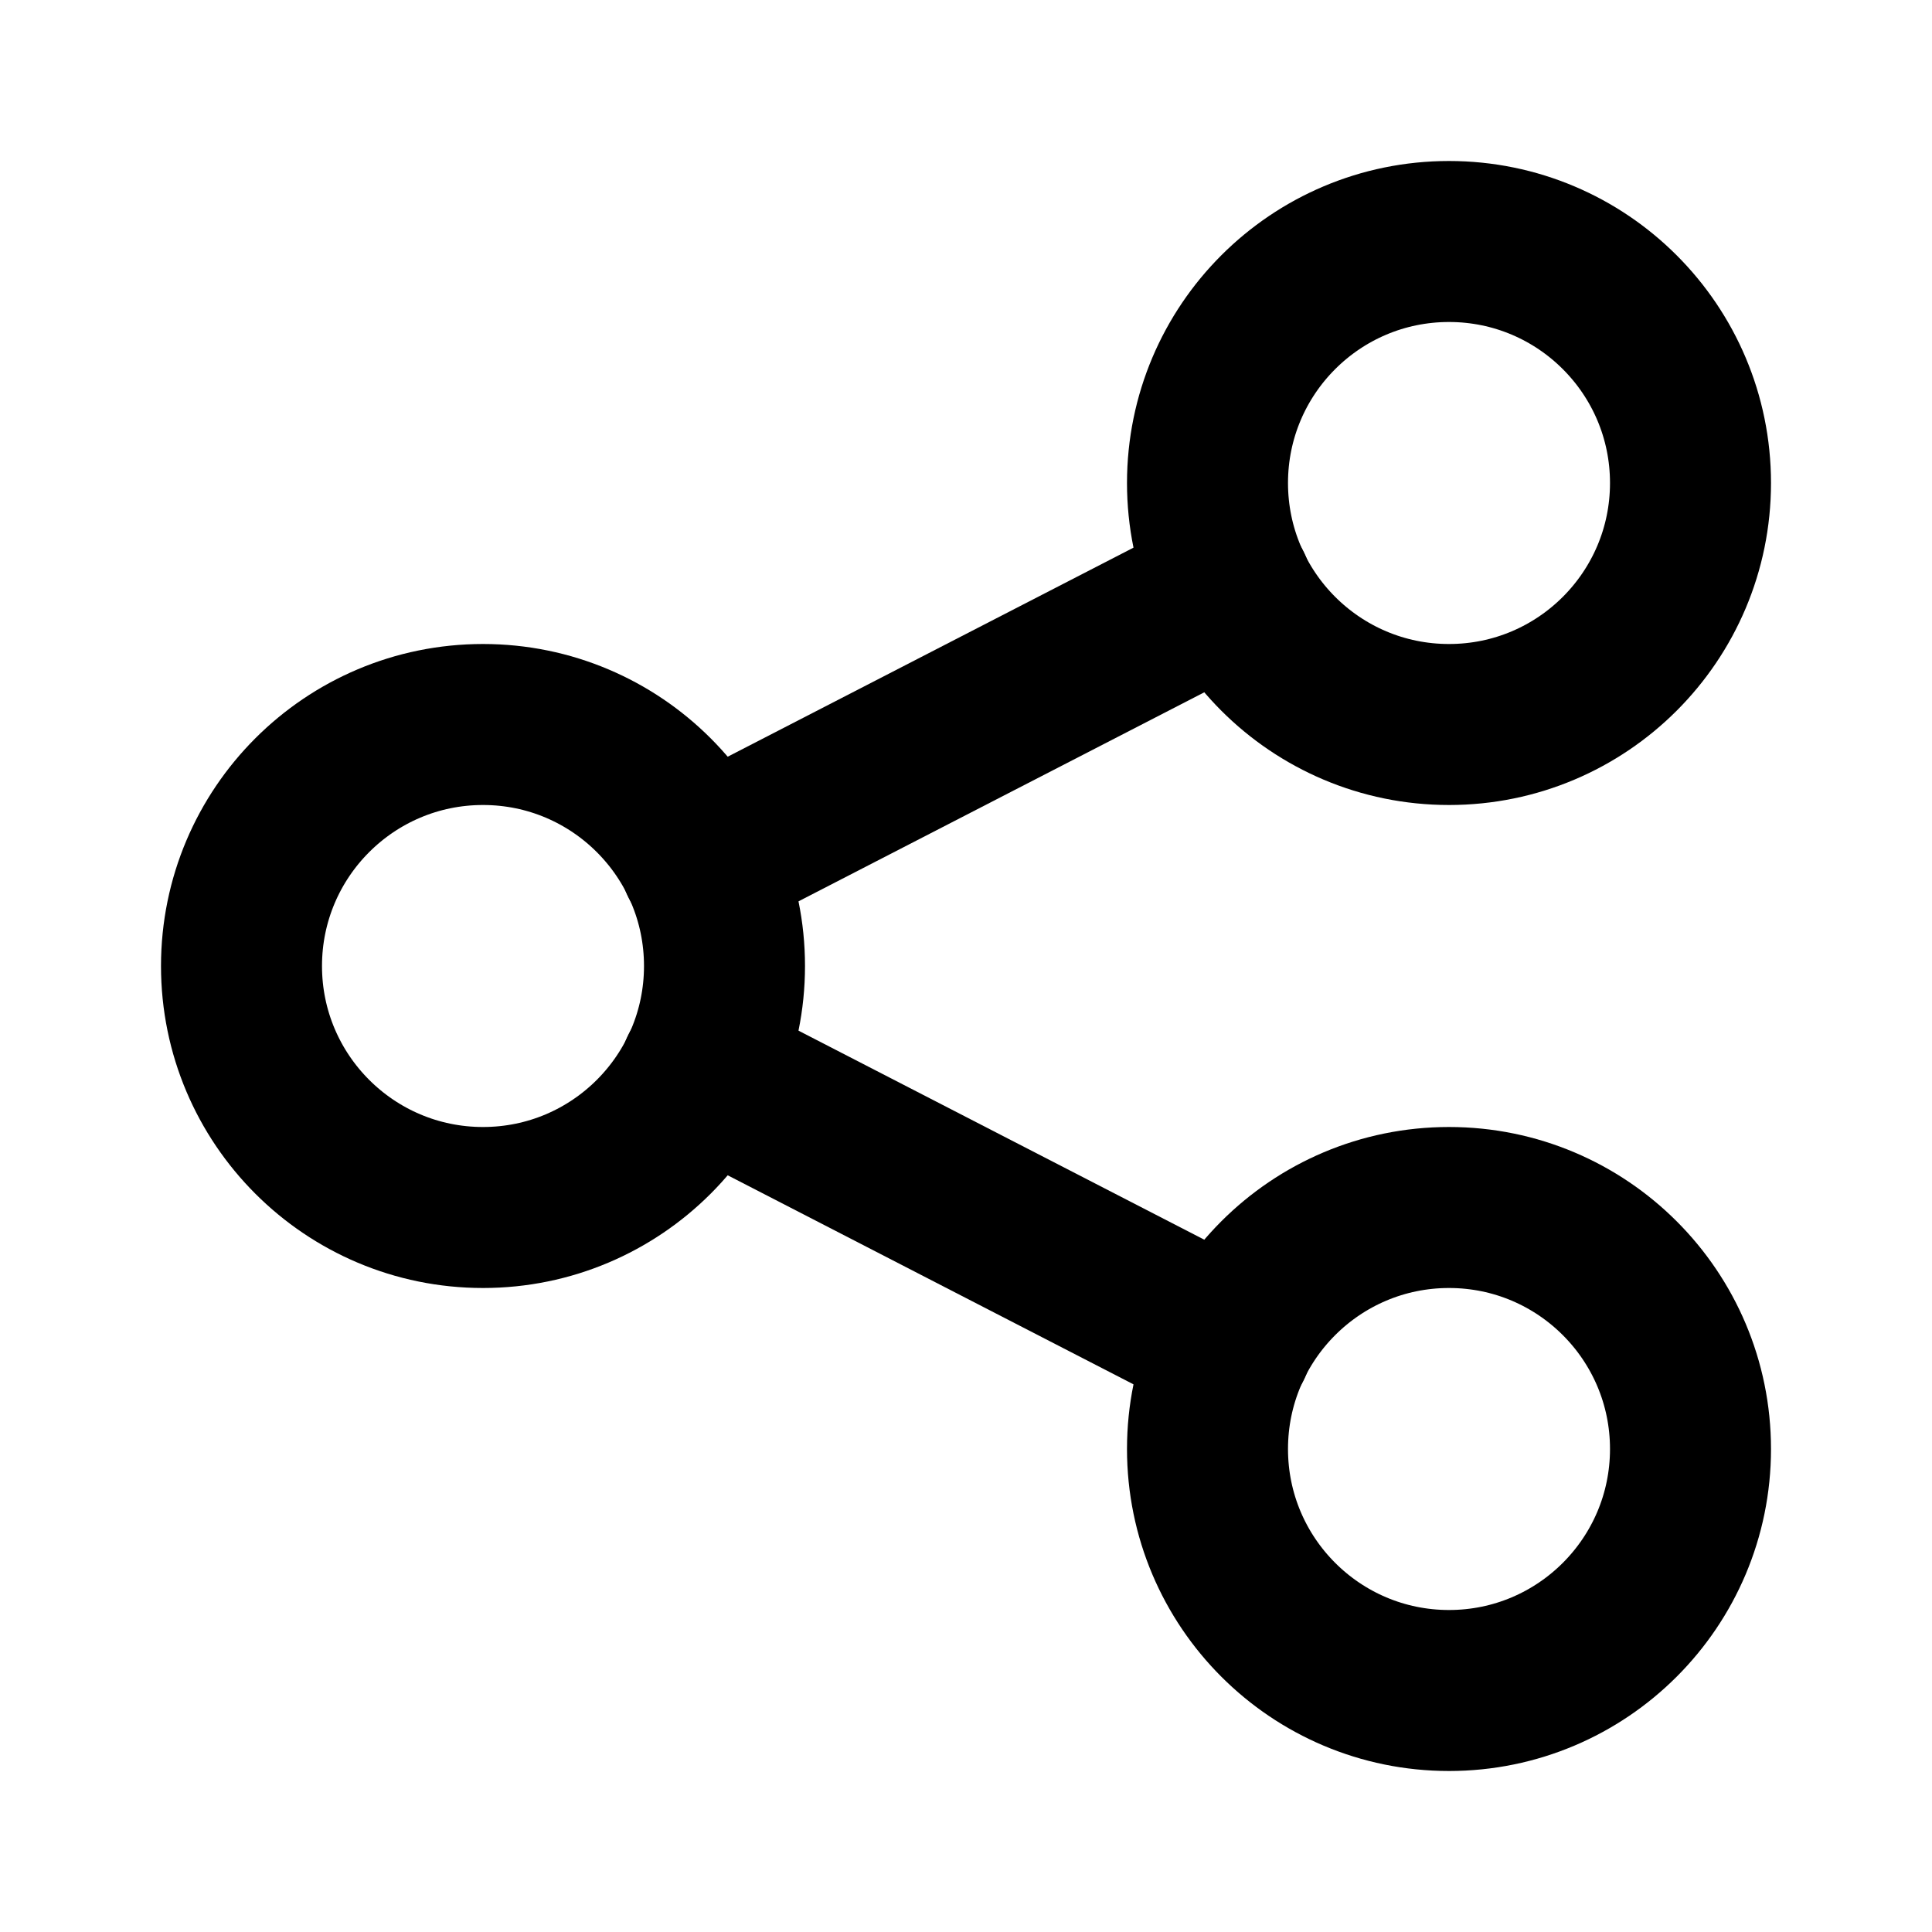
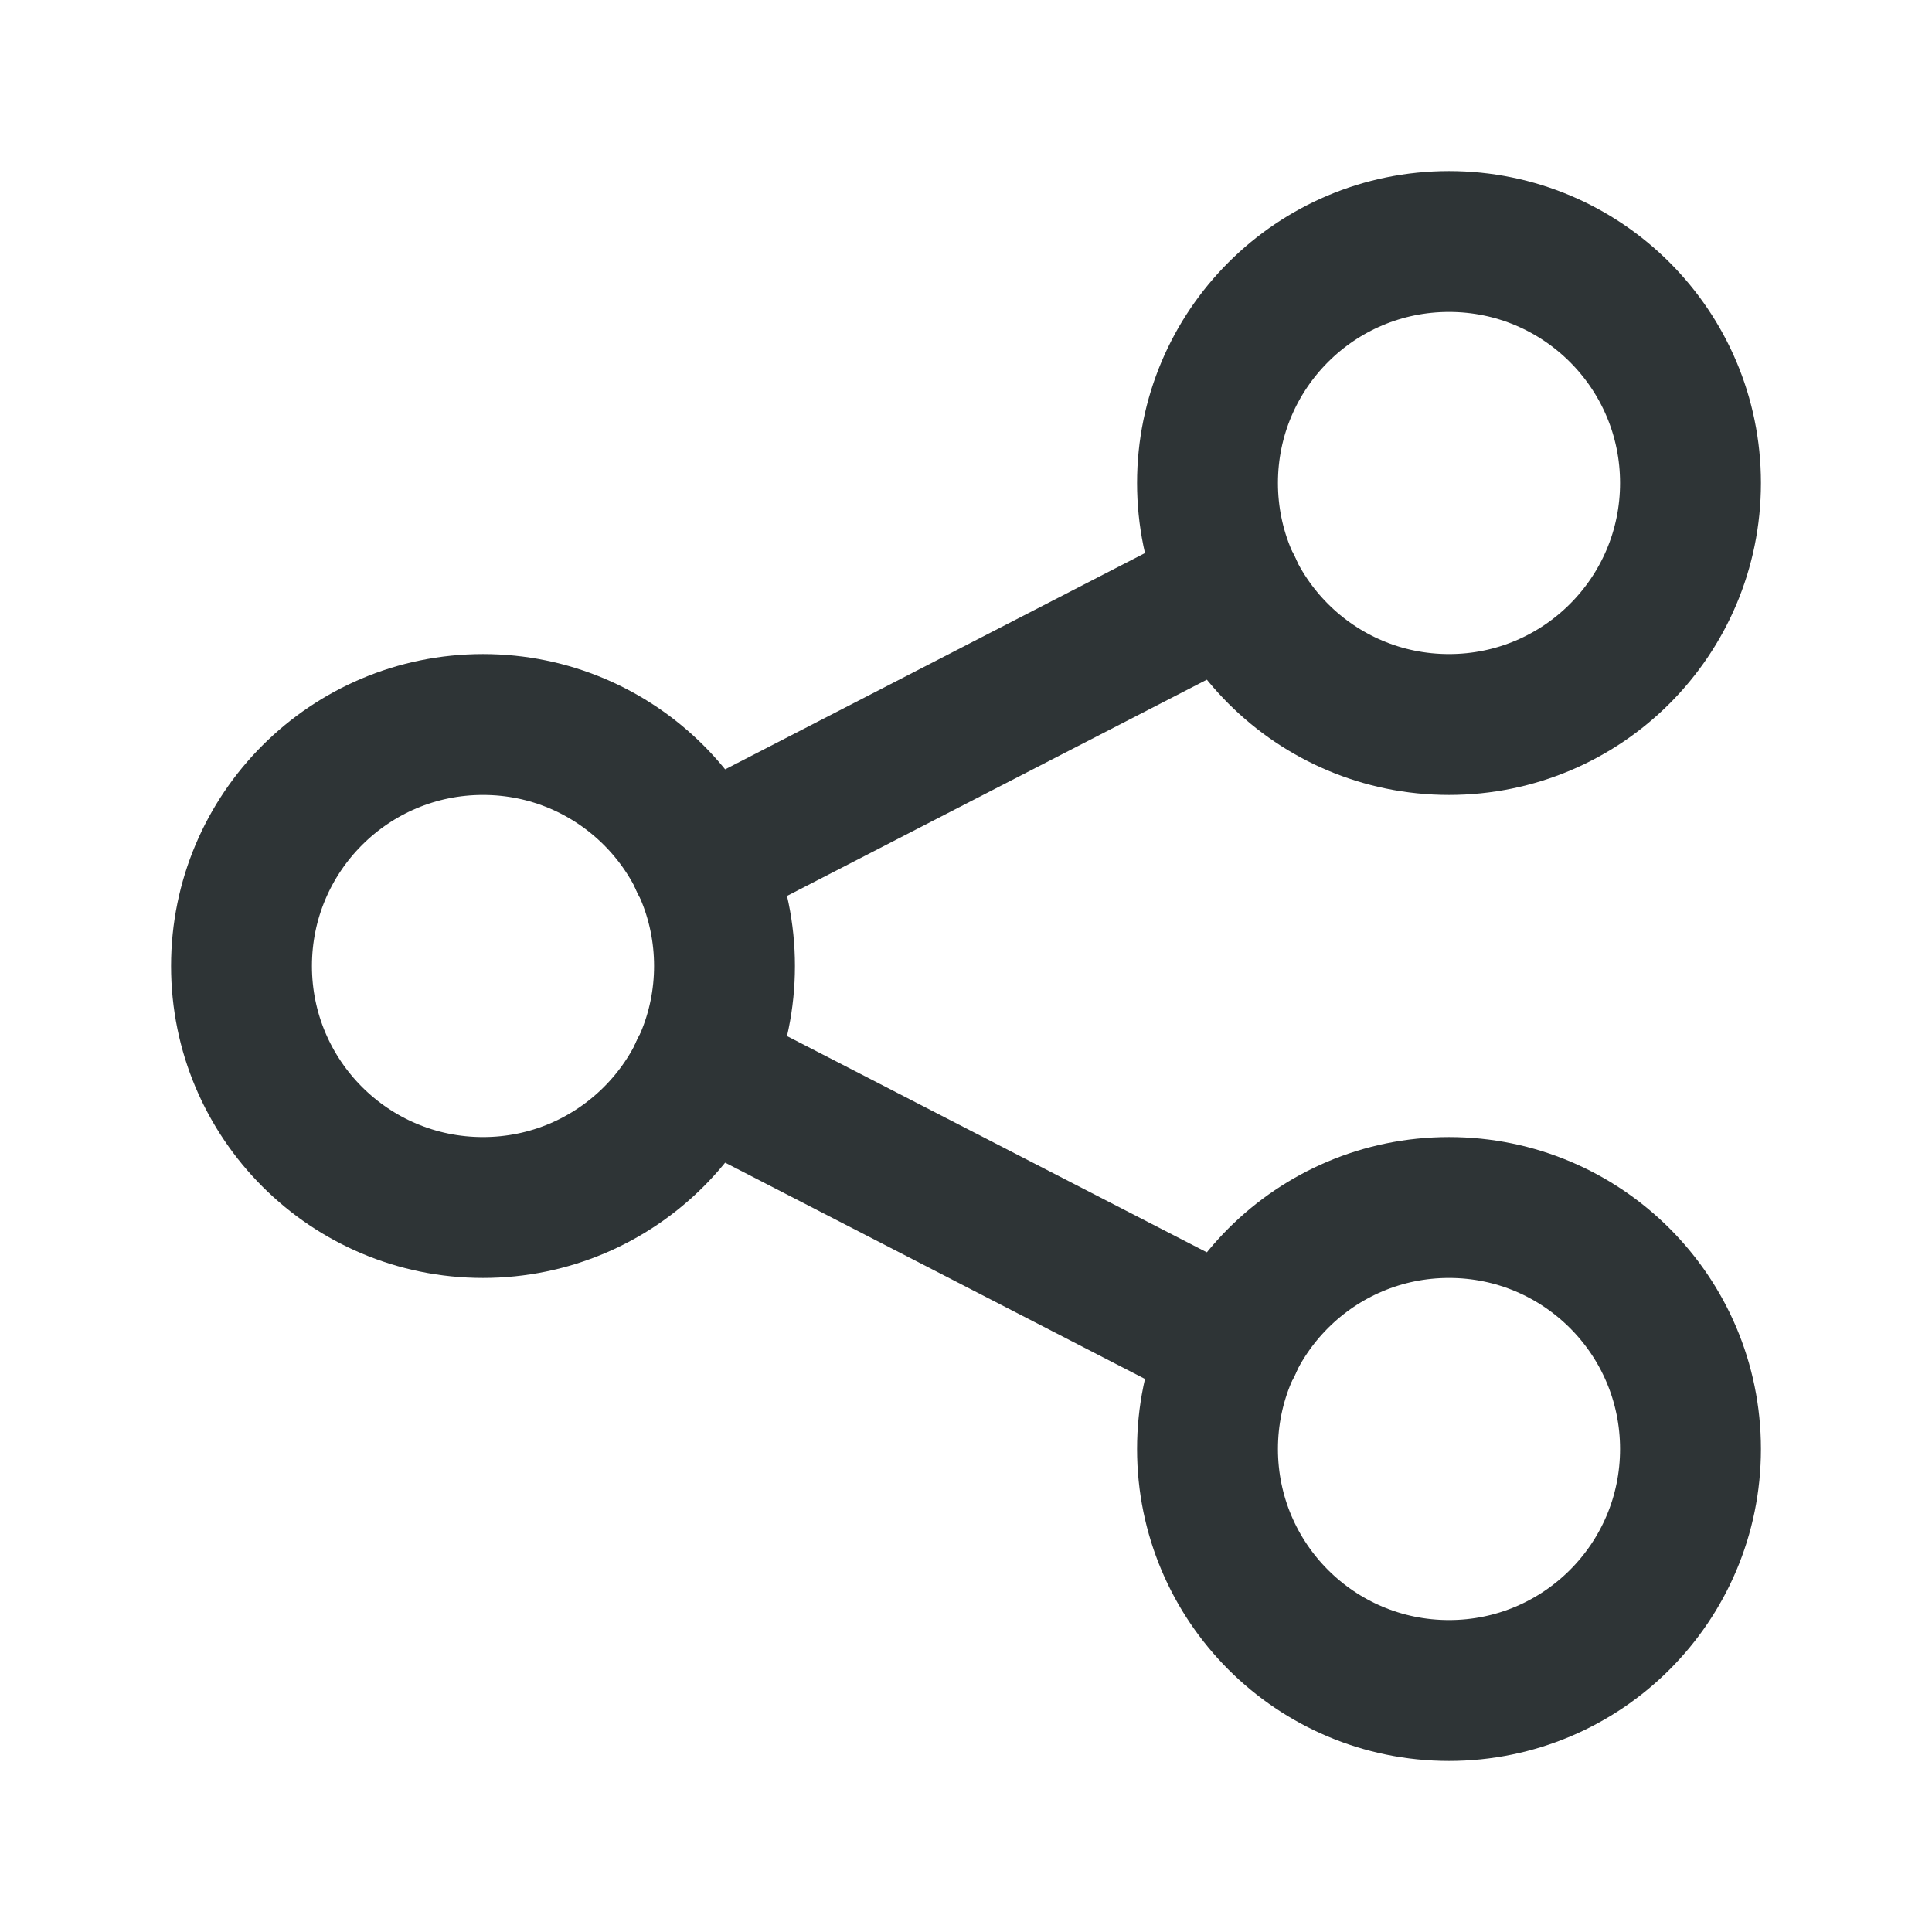
- <svg xmlns="http://www.w3.org/2000/svg" width="24" height="24" viewBox="0 0 24 24" fill="none" stroke="currentColor" stroke-width="2" stroke-linecap="round" stroke-linejoin="round" class="icon icon-tabler icons-tabler-outline icon-tabler-share">
+ <svg xmlns="http://www.w3.org/2000/svg" width="24" height="24" viewBox="0 0 24 24" fill="none" stroke="#2e3436" stroke-width="1.75" stroke-linecap="round" stroke-linejoin="round" class="icon icon-tabler icons-tabler-outline icon-tabler-share">
  <path stroke="none" d="M0 0h24v24H0z" fill="none" />
  <path d="M3 12a3 3 0 1 0 6 0a3 3 0 1 0 -6 0" />
  <path d="M15 6a3 3 0 1 0 6 0a3 3 0 1 0 -6 0" />
  <path d="M15 18a3 3 0 1 0 6 0a3 3 0 1 0 -6 0" />
  <path d="M8.7 10.7l6.6 -3.4" />
  <path d="M8.7 13.3l6.6 3.4" />
</svg>
